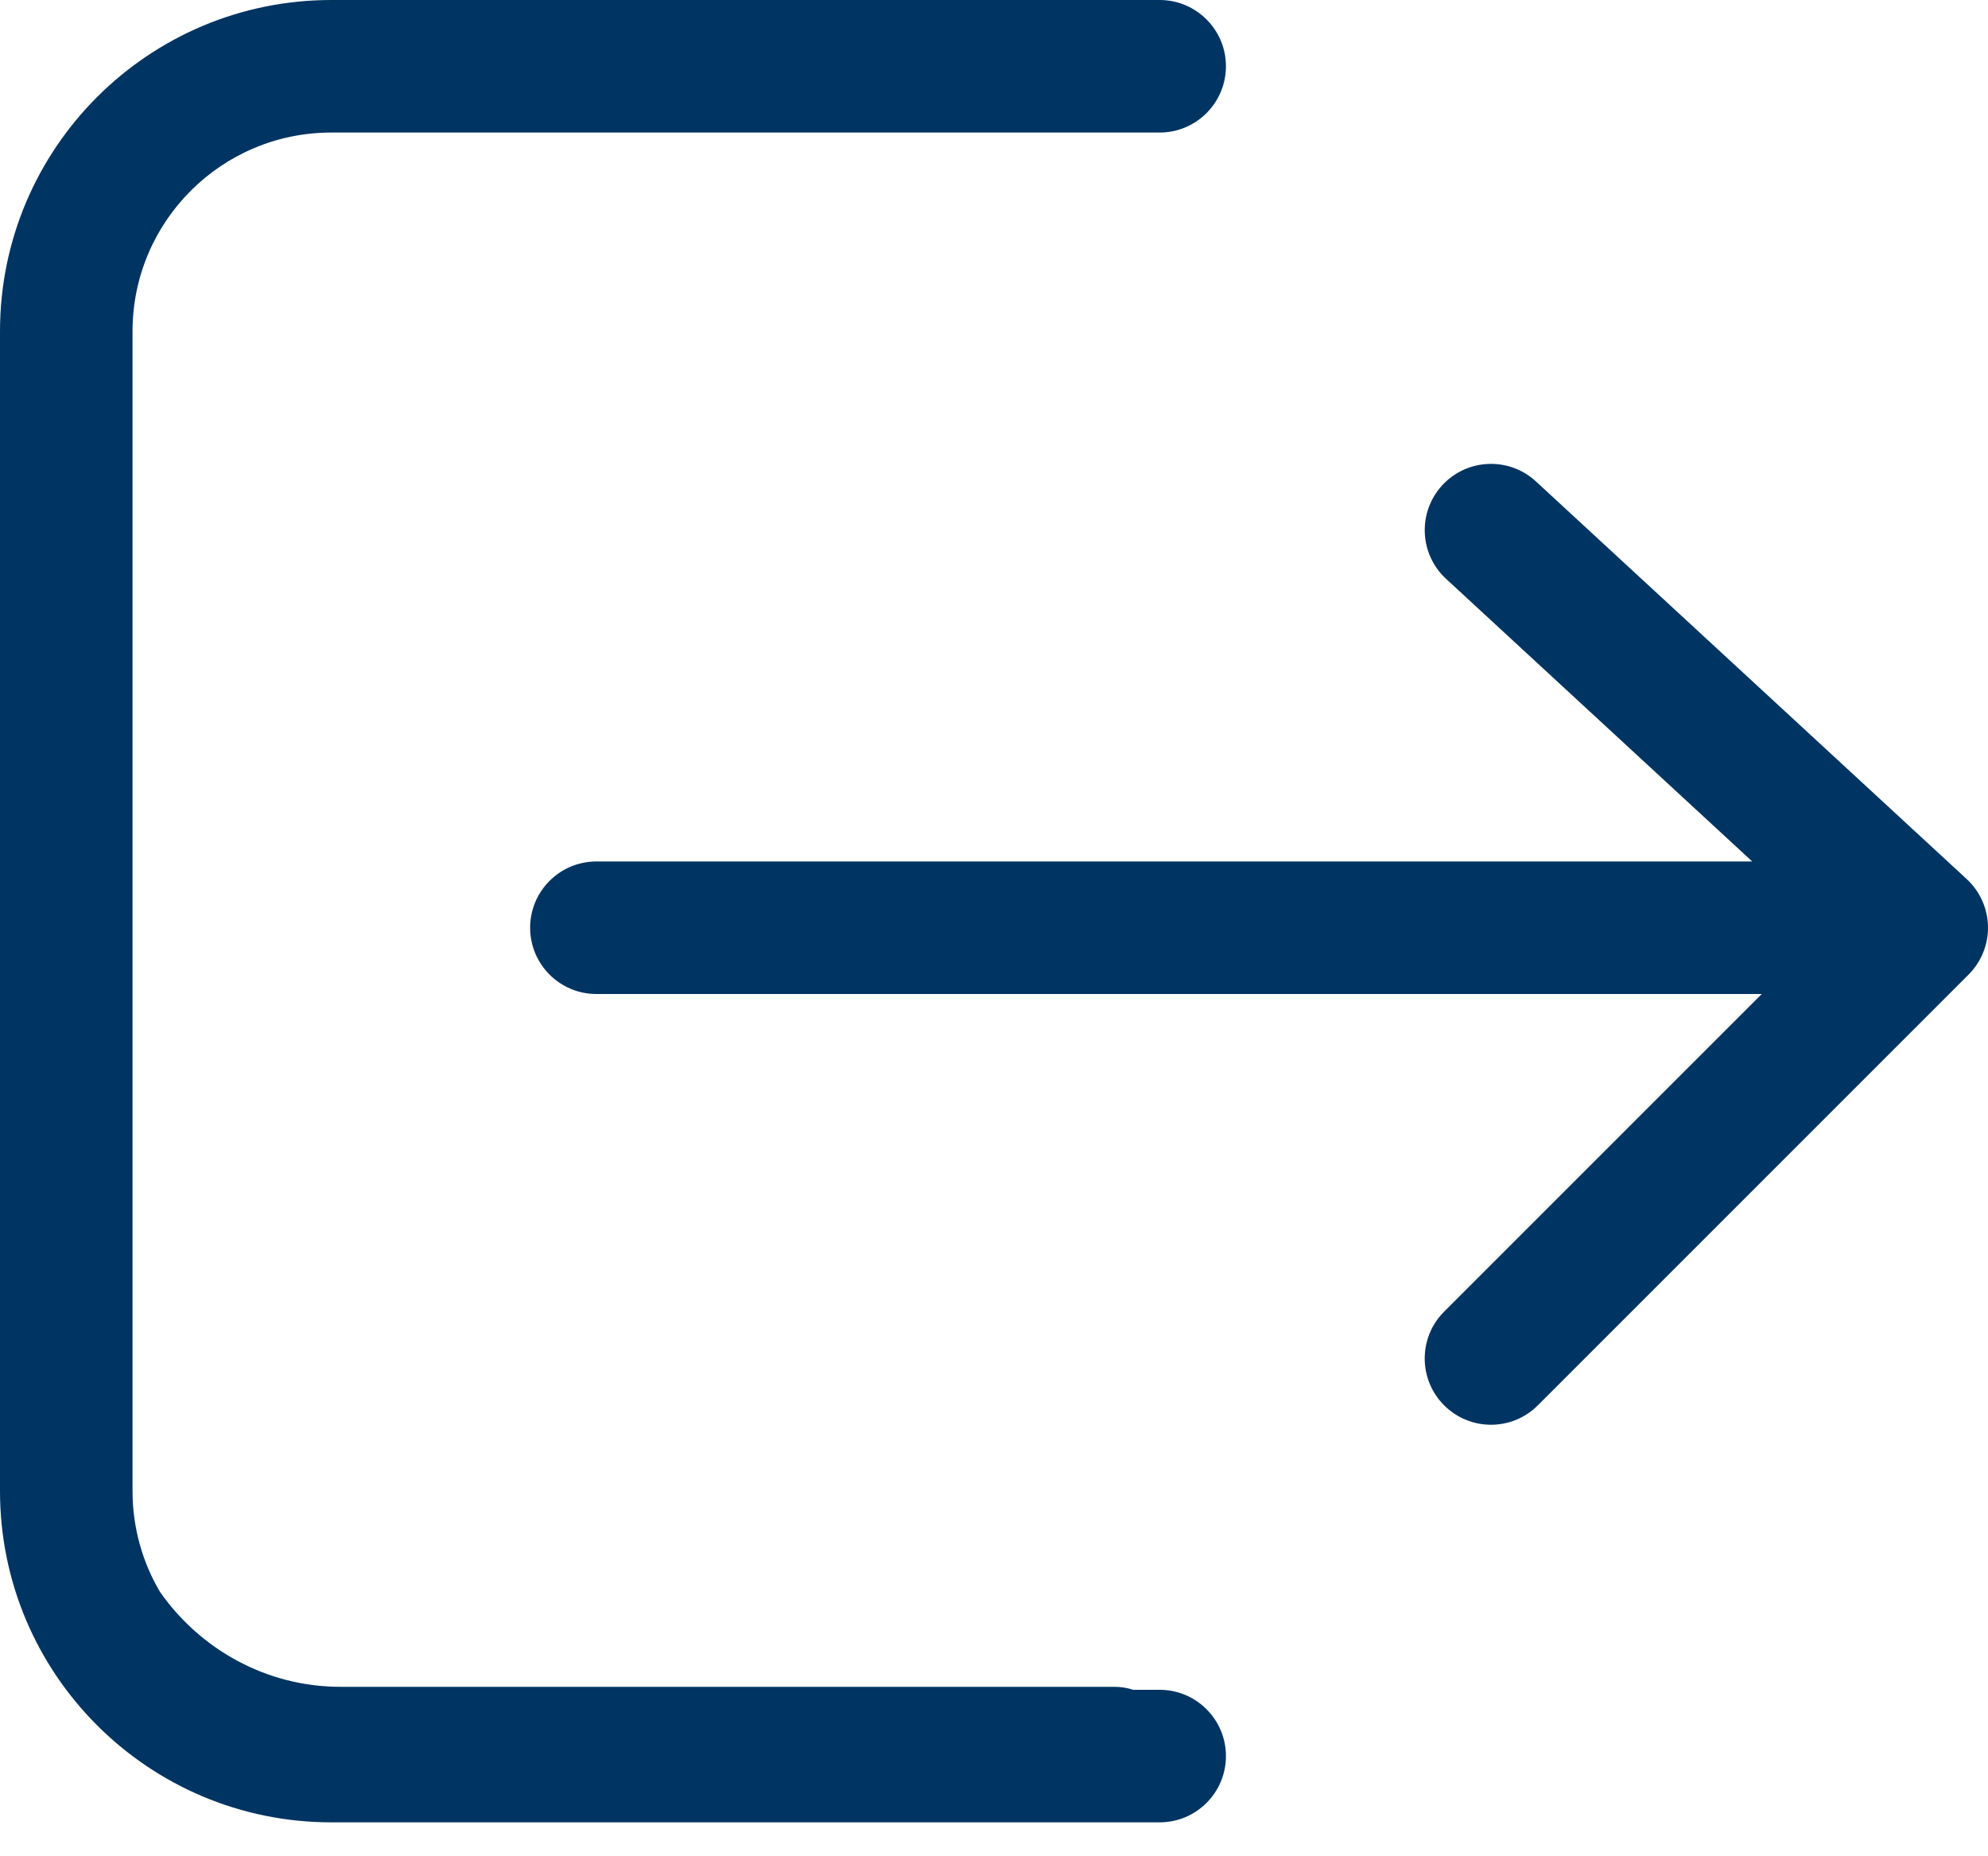
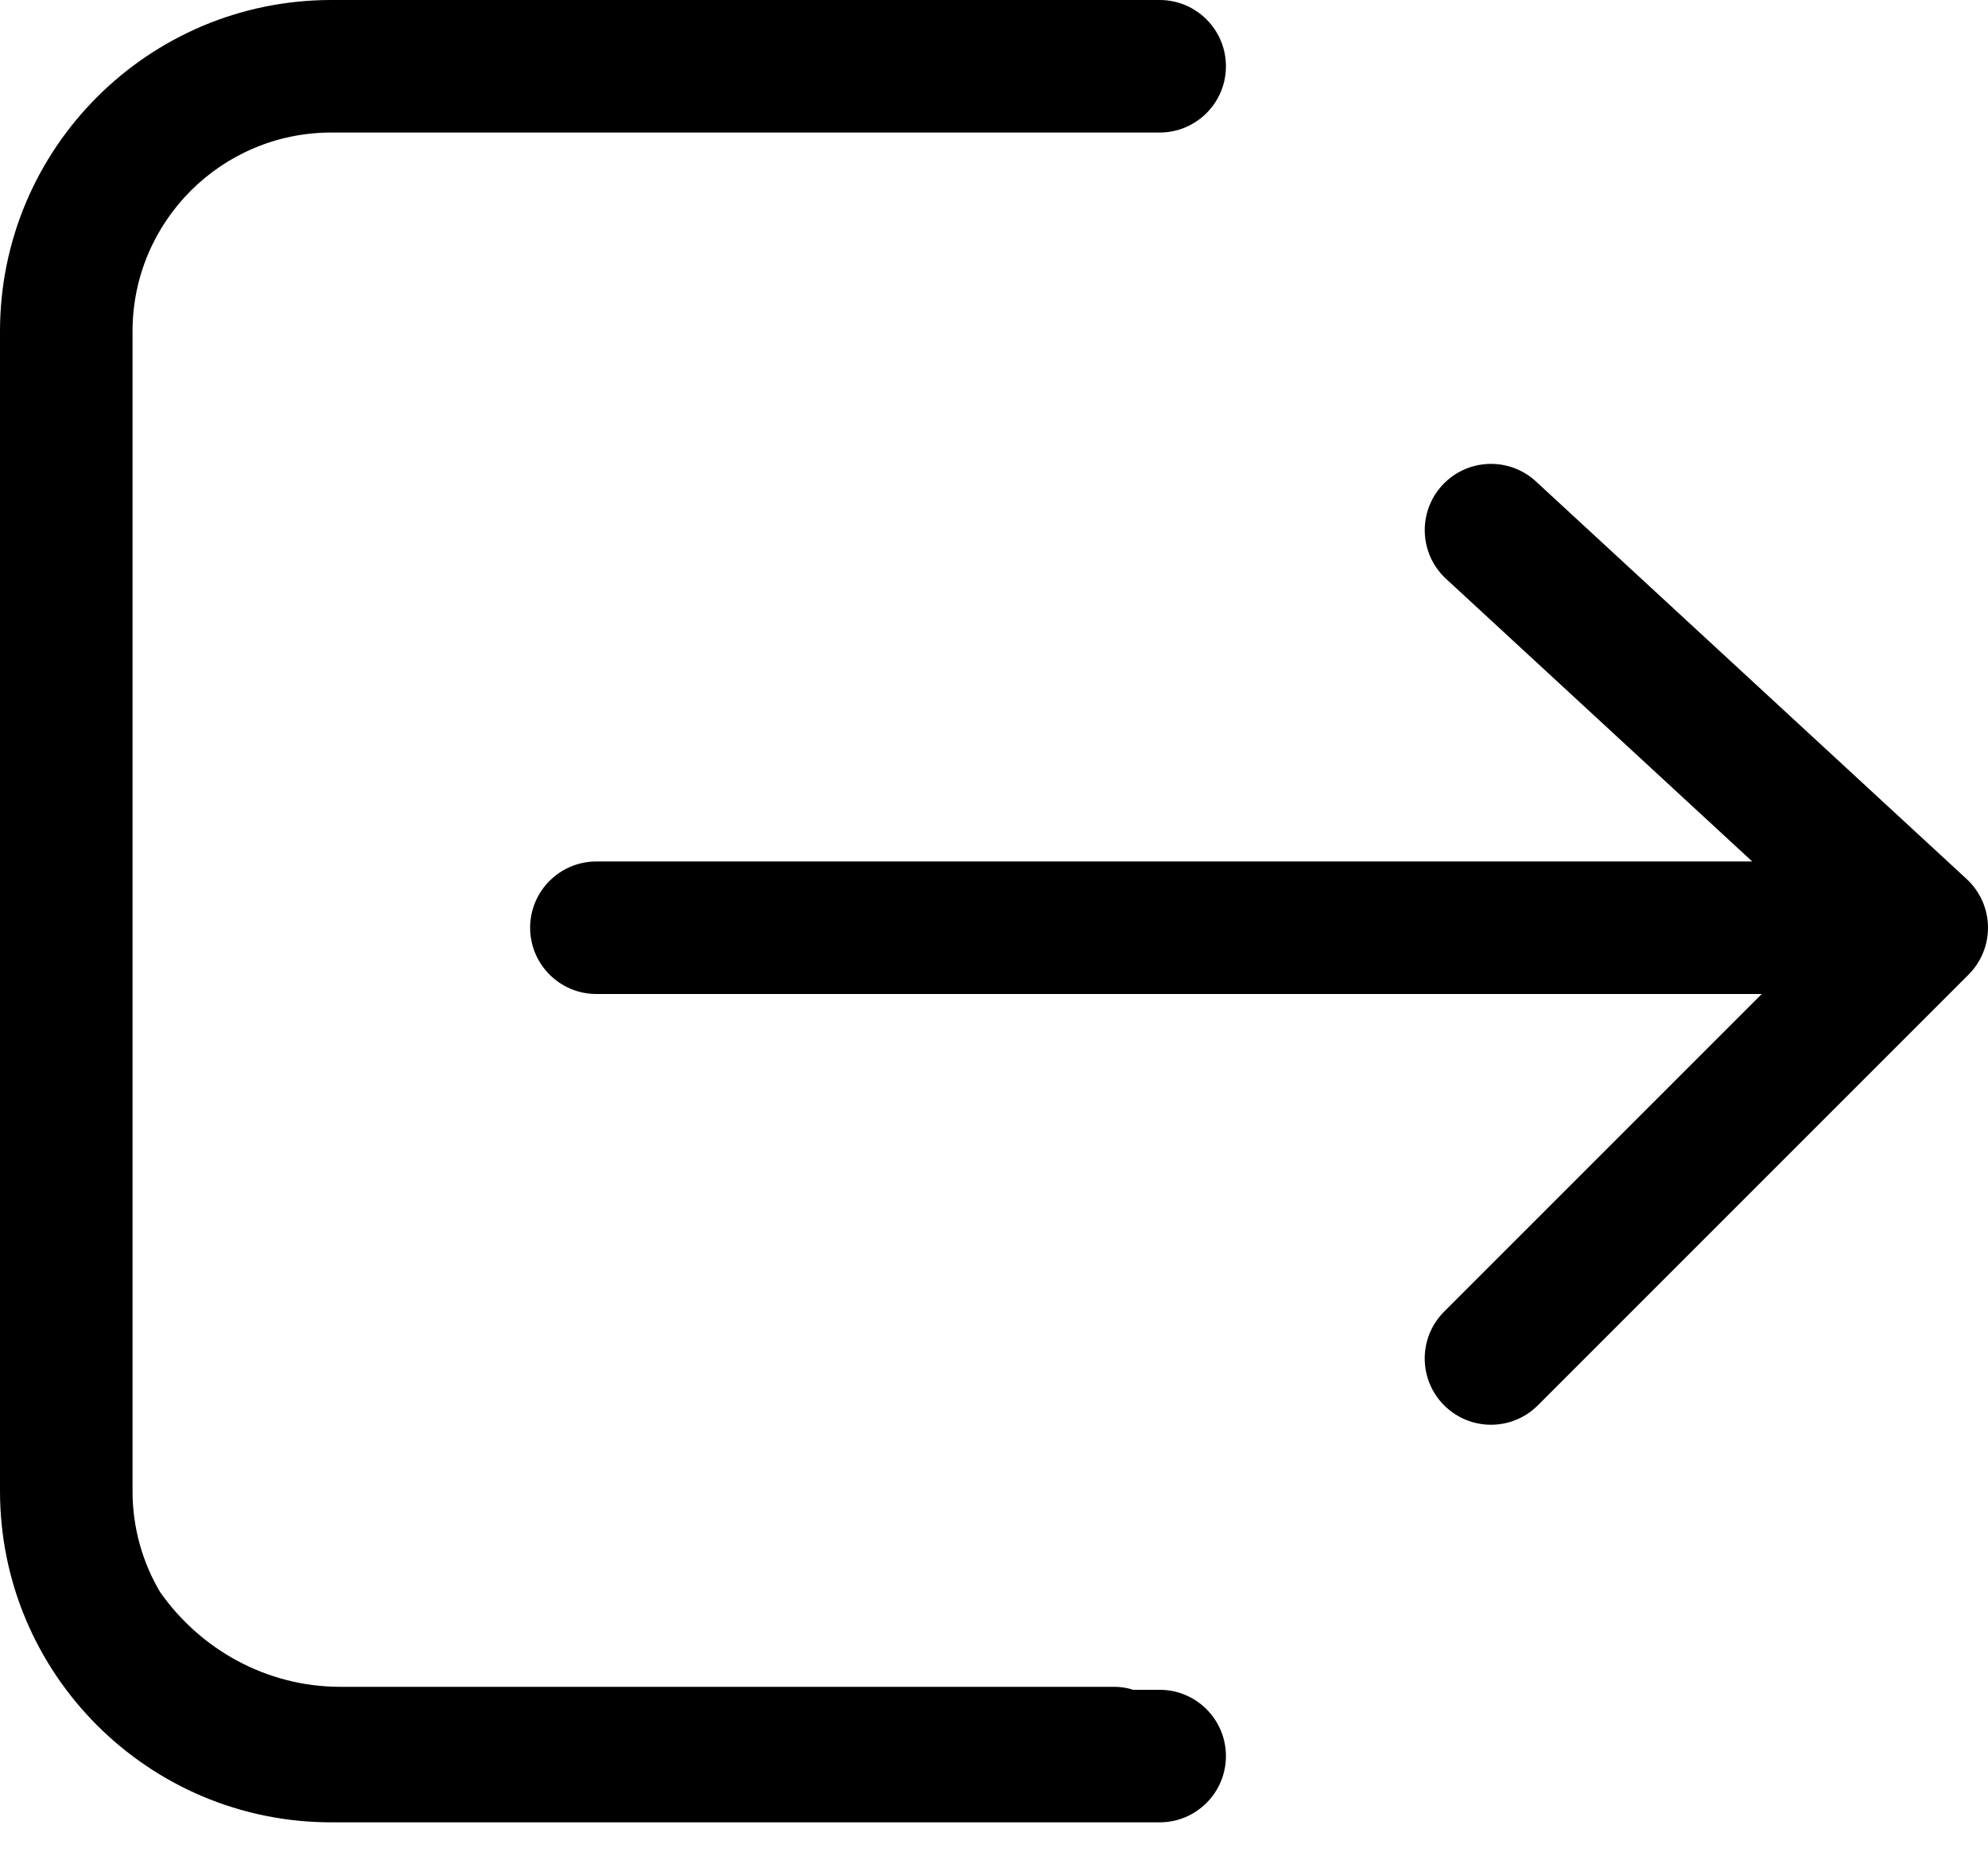
<svg xmlns="http://www.w3.org/2000/svg" width="30" height="28" viewBox="0 0 30 28" fill="none">
-   <path id="logout" fill-rule="evenodd" clip-rule="evenodd" d="M0 5.137V22.092V22.5C0 25.261 2.239 27.5 5 27.5H17.5C18.052 27.5 18.5 27.052 18.5 26.5C18.5 25.948 18.052 25.5 17.5 25.5H17.101C17.012 25.471 16.917 25.455 16.819 25.455H5.137C4.016 25.455 3.017 24.885 2.414 24.022C2.151 23.576 2 23.056 2 22.5V5C2 3.343 3.343 2 5 2H17.5C18.052 2 18.5 1.552 18.5 1C18.5 0.448 18.052 0 17.5 0H16.819H5.137H5C2.239 0 0 2.239 0 5V5.137ZM9 13C8.448 13 8 13.448 8 14C8 14.552 8.448 15 9 15L26.586 15L21.793 19.793C21.402 20.183 21.402 20.817 21.793 21.207C22.183 21.598 22.817 21.598 23.207 21.207L29.707 14.707C29.899 14.515 30.005 14.252 30 13.98C29.994 13.708 29.878 13.45 29.678 13.265L23.178 7.265C22.773 6.891 22.14 6.916 21.765 7.322C21.391 7.728 21.416 8.36 21.822 8.735L26.442 13L9 13Z" fill="#003462" />
+   <path id="logout" fill-rule="evenodd" clip-rule="evenodd" d="M0 5.137V22.092V22.5C0 25.261 2.239 27.5 5 27.5H17.5C18.052 27.5 18.5 27.052 18.5 26.5C18.5 25.948 18.052 25.5 17.5 25.5H17.101C17.012 25.471 16.917 25.455 16.819 25.455H5.137C4.016 25.455 3.017 24.885 2.414 24.022C2.151 23.576 2 23.056 2 22.5V5C2 3.343 3.343 2 5 2H17.5C18.052 2 18.5 1.552 18.5 1C18.5 0.448 18.052 0 17.5 0H16.819H5.137H5C2.239 0 0 2.239 0 5V5.137ZM9 13C8.448 13 8 13.448 8 14C8 14.552 8.448 15 9 15L26.586 15L21.793 19.793C21.402 20.183 21.402 20.817 21.793 21.207C22.183 21.598 22.817 21.598 23.207 21.207L29.707 14.707C29.899 14.515 30.005 14.252 30 13.98C29.994 13.708 29.878 13.45 29.678 13.265L23.178 7.265C22.773 6.891 22.14 6.916 21.765 7.322C21.391 7.728 21.416 8.36 21.822 8.735L26.442 13L9 13Z" fill="currentColor" />
</svg>
